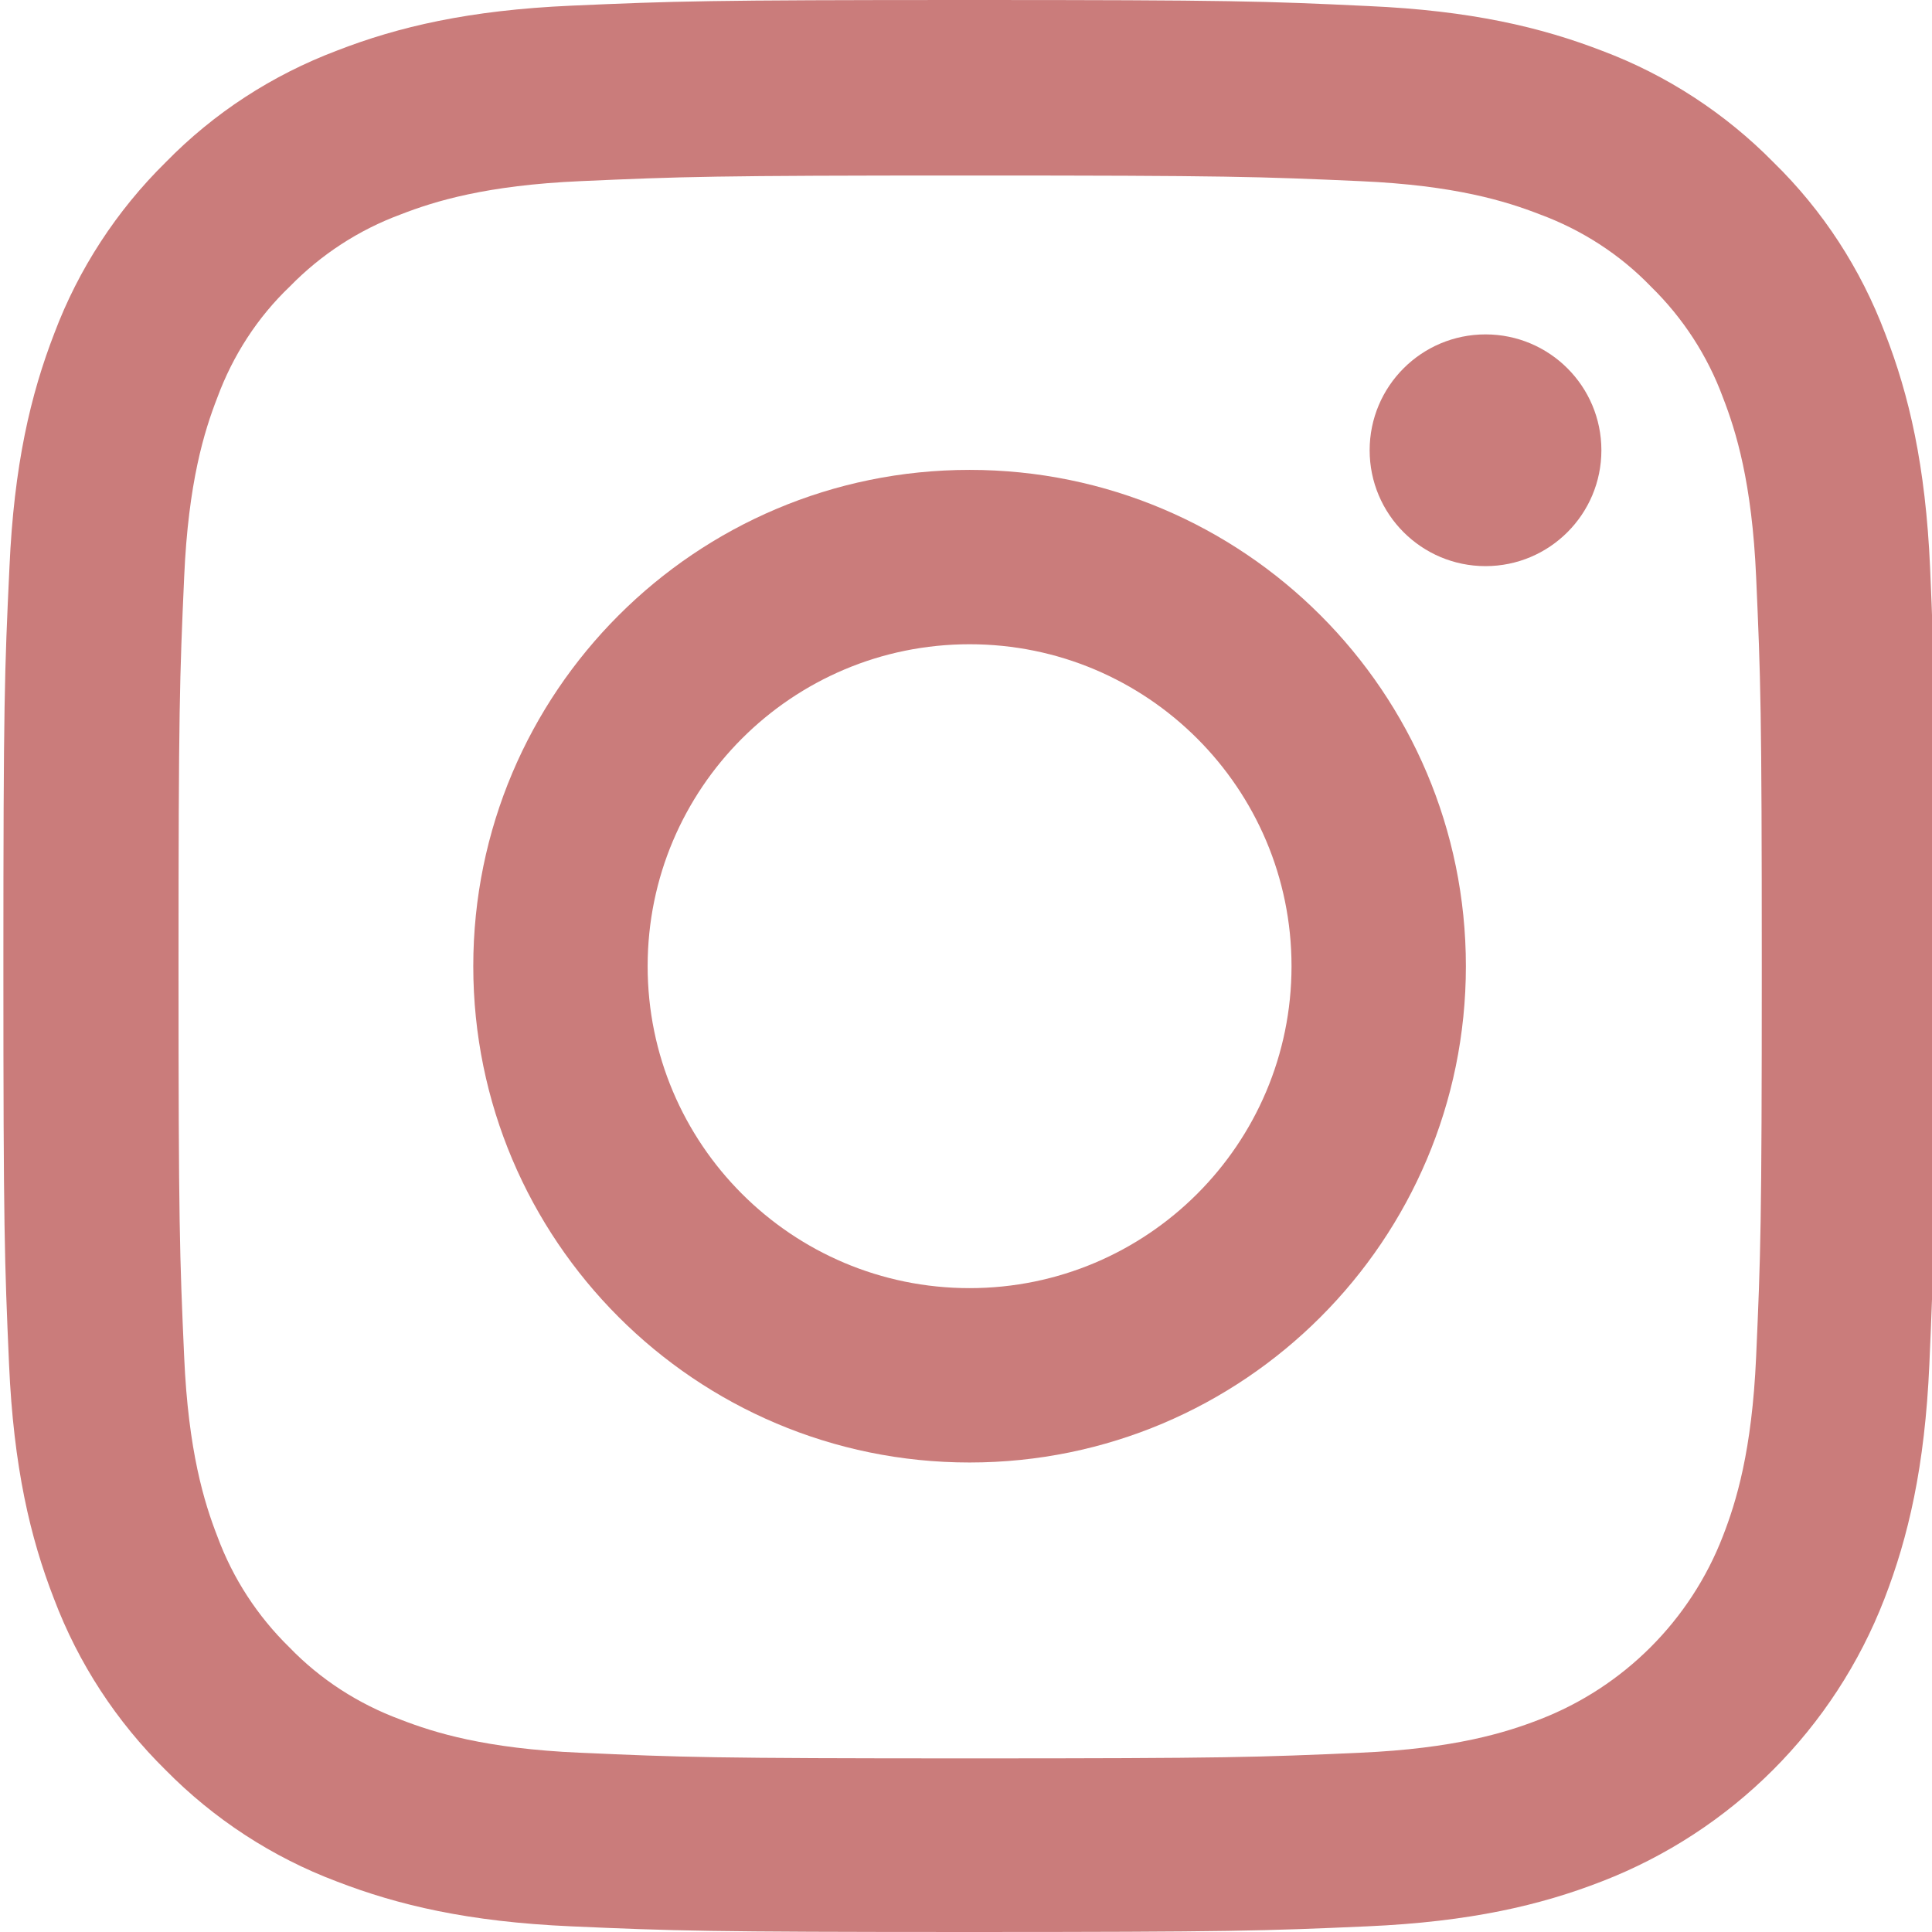
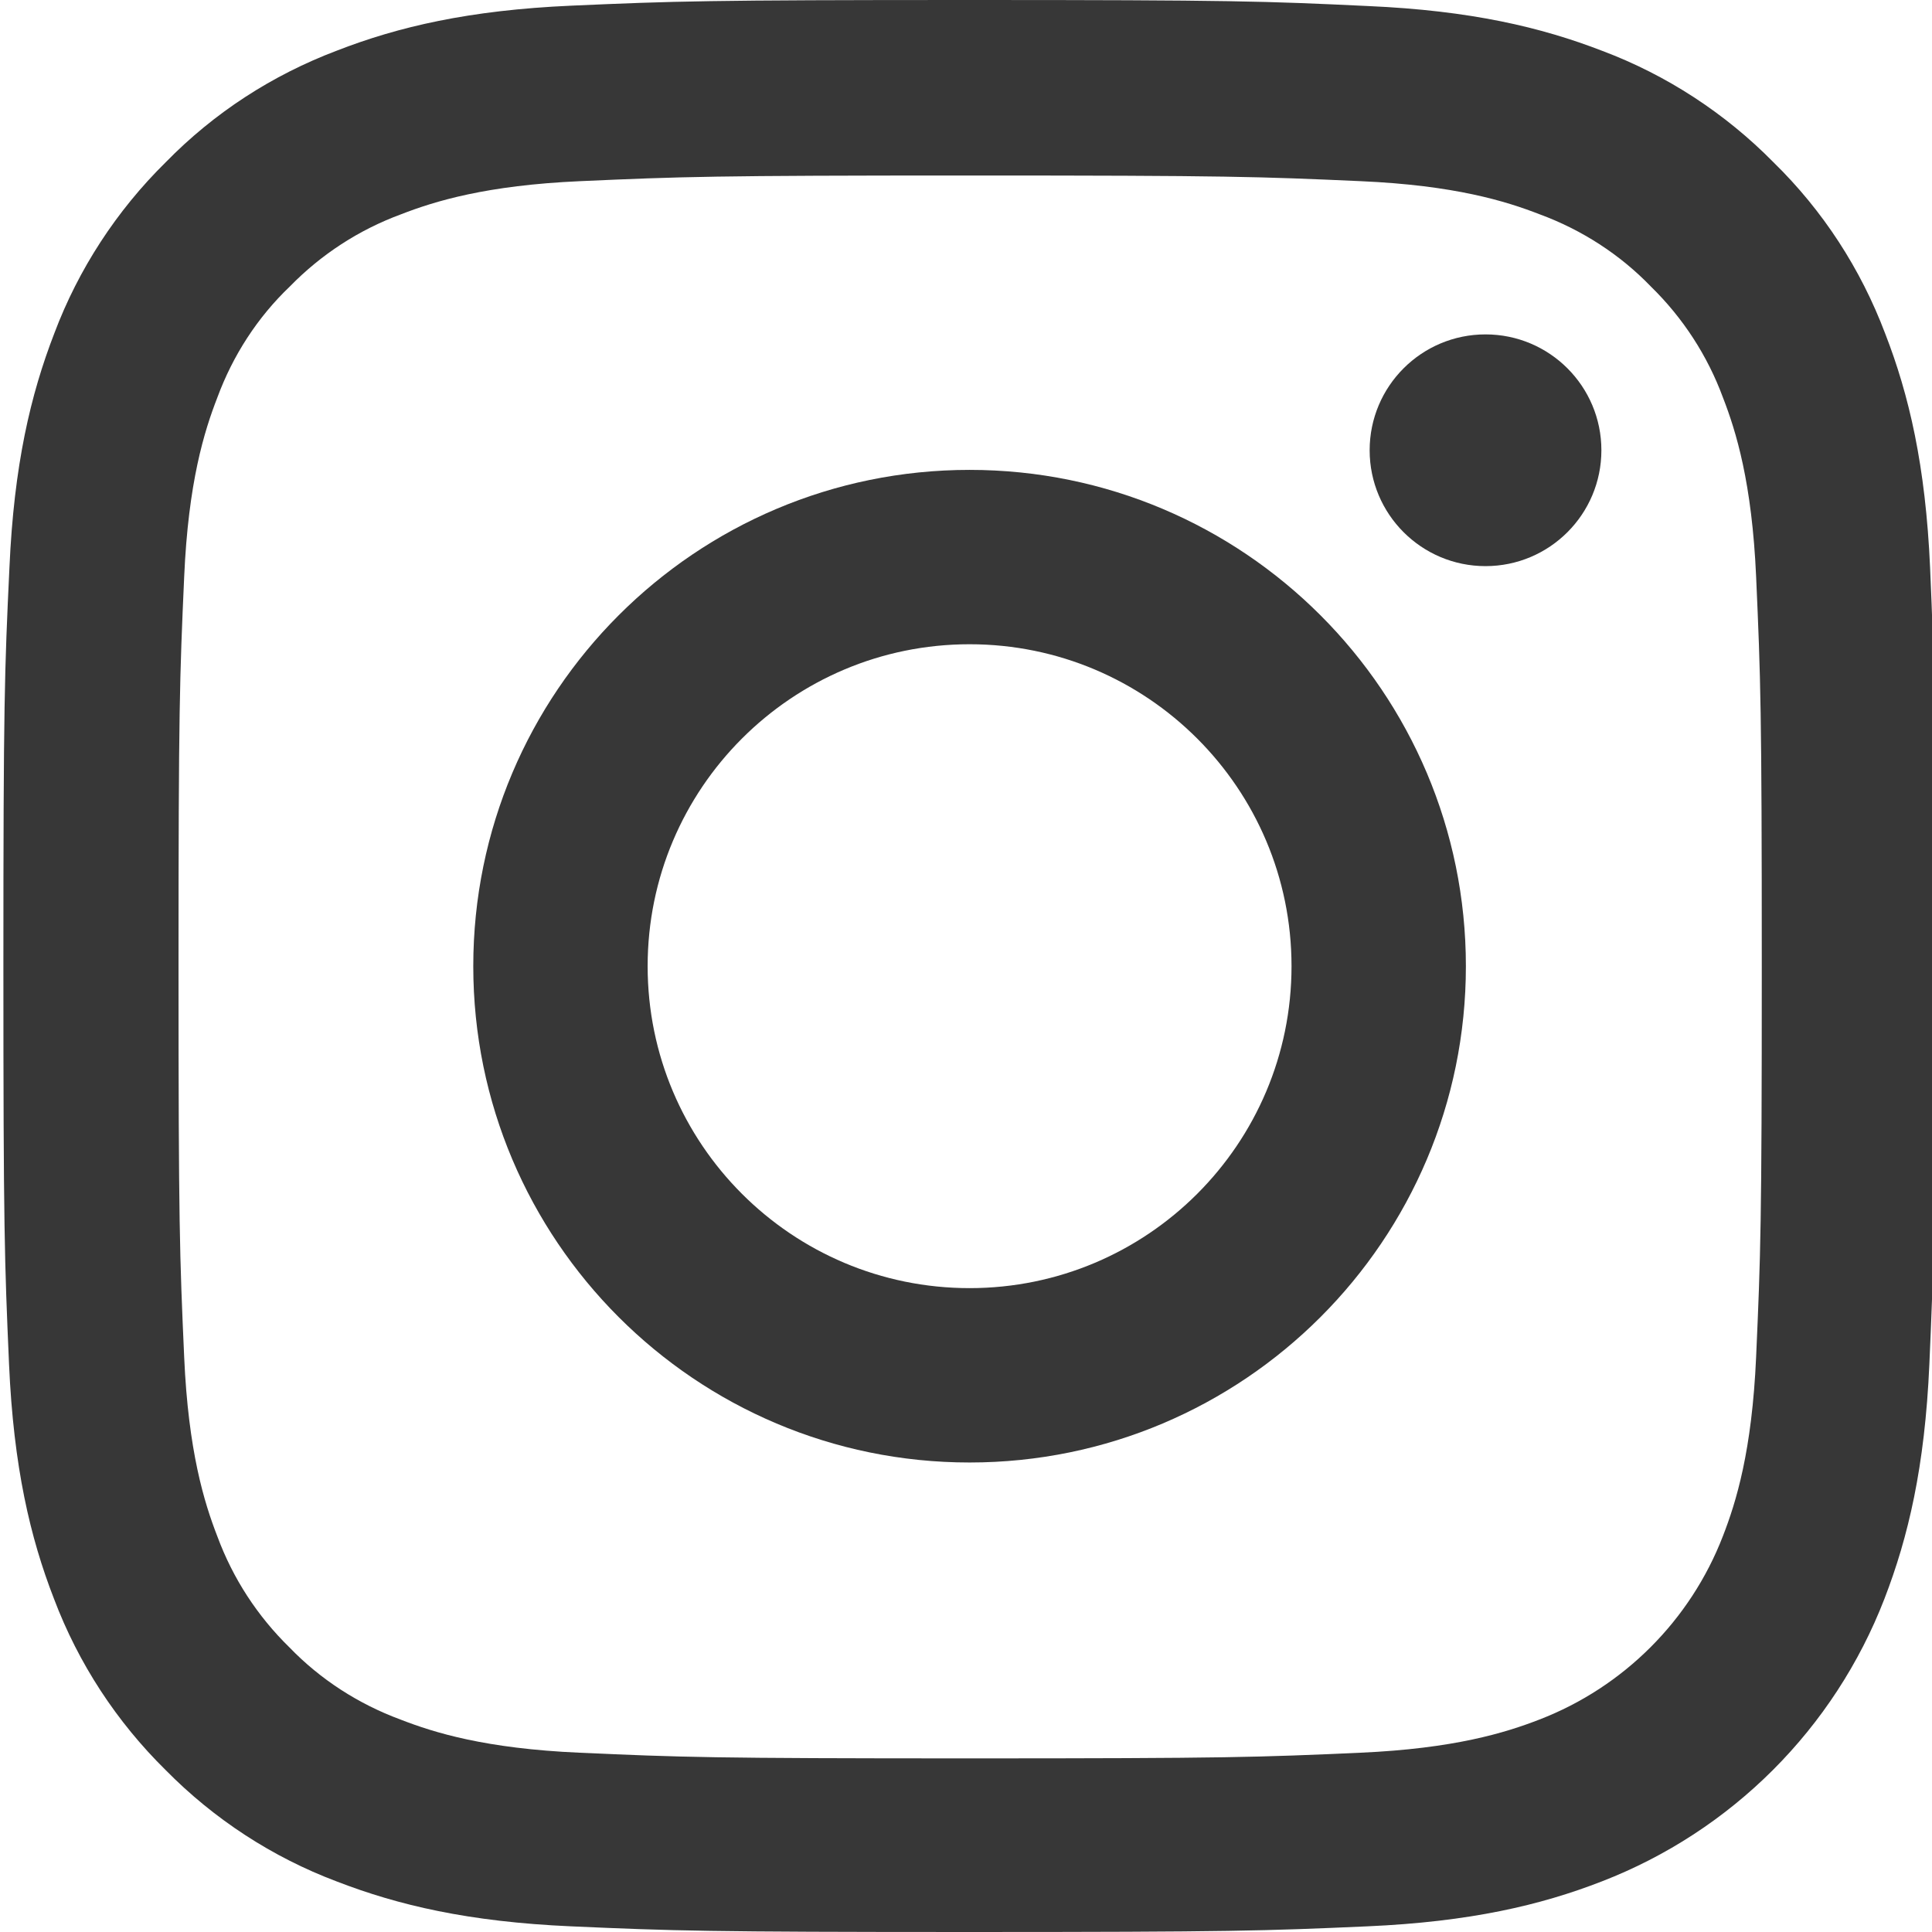
<svg xmlns="http://www.w3.org/2000/svg" version="1.1" width="512" height="512" x="0" y="0" viewBox="0 0 511 511.9" style="enable-background:new 0 0 512 512" xml:space="preserve" class="">
  <g>
-     <path d="m510.949 150.5c-1.199-27.199-5.598-45.898-11.898-62.102-6.5-17.199-16.5-32.598-29.602-45.398-12.801-13-28.301-23.102-45.301-29.5-16.297-6.301-34.898-10.699-62.098-11.898-27.402-1.301-36.102-1.602-105.602-1.602s-78.199.301-105.5 1.5c-27.199 1.199-45.898 5.602-62.098 11.898-17.203 6.5-32.602 16.5-45.402 29.602-13 12.801-23.098 28.301-29.5 45.301-6.301 16.301-10.699 34.898-11.898 62.098-1.301 27.402-1.602 36.102-1.602 105.602s.301 78.199 1.5 105.5c1.199 27.199 5.602 45.898 11.902 62.102 6.5 17.199 16.598 32.598 29.598 45.398 12.801 13 28.301 23.102 45.301 29.5 16.301 6.301 34.898 10.699 62.102 11.898 27.297 1.203 36 1.5 105.5 1.5s78.199-.297 105.5-1.5c27.199-1.199 45.898-5.598 62.098-11.898 34.402-13.301 61.602-40.5 74.902-74.898 6.297-16.301 10.699-34.902 11.898-62.102 1.199-27.301 1.5-36 1.5-105.5s-.102-78.199-1.301-105.5zm-46.098 209c-1.102 25-5.301 38.5-8.801 47.5-8.602 22.301-26.301 40-48.602 48.602-9 3.5-22.598 7.699-47.5 8.797-27 1.203-35.098 1.5-103.398 1.5s-76.5-.297-103.402-1.5c-25-1.098-38.5-5.297-47.5-8.797-11.098-4.102-21.199-10.602-29.398-19.102-8.5-8.301-15-18.301-19.102-29.398-3.5-9-7.699-22.602-8.797-47.5-1.203-27-1.5-35.102-1.5-103.402s.297-76.5 1.5-103.398c1.098-25 5.297-38.5 8.797-47.5 4.102-11.102 10.602-21.199 19.203-29.402 8.297-8.5 18.297-15 29.398-19.098 9-3.5 22.602-7.699 47.5-8.801 27-1.199 35.102-1.5 103.398-1.5 68.402 0 76.5.301 103.402 1.5 25 1.102 38.5 5.301 47.5 8.801 11.098 4.098 21.199 10.598 29.398 19.098 8.5 8.301 15 18.301 19.102 29.402 3.5 9 7.699 22.598 8.801 47.5 1.199 27 1.5 35.098 1.5 103.398s-.301 76.301-1.5 103.301zm0 0" fill="#ca7c7b" data-original="#000000" style="" />
-     <path d="m256.449 124.5c-72.598 0-131.5 58.898-131.5 131.5s58.902 131.5 131.5 131.5c72.602 0 131.5-58.898 131.5-131.5s-58.898-131.5-131.5-131.5zm0 216.801c-47.098 0-85.301-38.199-85.301-85.301s38.203-85.301 85.301-85.301c47.102 0 85.301 38.199 85.301 85.301s-38.199 85.301-85.301 85.301zm0 0" fill="#ca7c7b" data-original="#000000" style="" />
-     <path d="m423.852 119.301c0 16.953-13.746 30.699-30.703 30.699-16.953 0-30.699-13.746-30.699-30.699 0-16.957 13.746-30.699 30.699-30.699 16.957 0 30.703 13.742 30.703 30.699zm0 0" fill="#ca7c7b" data-original="#000000" style="" />
+     <path d="m510.949 150.5c-1.199-27.199-5.598-45.898-11.898-62.102-6.5-17.199-16.5-32.598-29.602-45.398-12.801-13-28.301-23.102-45.301-29.5-16.297-6.301-34.898-10.699-62.098-11.898-27.402-1.301-36.102-1.602-105.602-1.602s-78.199.301-105.5 1.5c-27.199 1.199-45.898 5.602-62.098 11.898-17.203 6.5-32.602 16.5-45.402 29.602-13 12.801-23.098 28.301-29.5 45.301-6.301 16.301-10.699 34.898-11.898 62.098-1.301 27.402-1.602 36.102-1.602 105.602s.301 78.199 1.5 105.5c1.199 27.199 5.602 45.898 11.902 62.102 6.5 17.199 16.598 32.598 29.598 45.398 12.801 13 28.301 23.102 45.301 29.5 16.301 6.301 34.898 10.699 62.102 11.898 27.297 1.203 36 1.5 105.5 1.5s78.199-.297 105.5-1.5c27.199-1.199 45.898-5.598 62.098-11.898 34.402-13.301 61.602-40.5 74.902-74.898 6.297-16.301 10.699-34.902 11.898-62.102 1.199-27.301 1.5-36 1.5-105.5s-.102-78.199-1.301-105.5zm-46.098 209c-1.102 25-5.301 38.5-8.801 47.5-8.602 22.301-26.301 40-48.602 48.602-9 3.5-22.598 7.699-47.5 8.797-27 1.203-35.098 1.5-103.398 1.5s-76.5-.297-103.402-1.5c-25-1.098-38.5-5.297-47.5-8.797-11.098-4.102-21.199-10.602-29.398-19.102-8.5-8.301-15-18.301-19.102-29.398-3.5-9-7.699-22.602-8.797-47.5-1.203-27-1.5-35.102-1.5-103.402s.297-76.5 1.5-103.398c1.098-25 5.297-38.5 8.797-47.5 4.102-11.102 10.602-21.199 19.203-29.402 8.297-8.5 18.297-15 29.398-19.098 9-3.5 22.602-7.699 47.5-8.801 27-1.199 35.102-1.5 103.398-1.5 68.402 0 76.5.301 103.402 1.5 25 1.102 38.5 5.301 47.5 8.801 11.098 4.098 21.199 10.598 29.398 19.098 8.5 8.301 15 18.301 19.102 29.402 3.5 9 7.699 22.598 8.801 47.5 1.199 27 1.5 35.098 1.5 103.398s-.301 76.301-1.5 103.301zm0 0" fill="#373737" data-original="#000000" style="" />
+     <path d="m256.449 124.5c-72.598 0-131.5 58.898-131.5 131.5s58.902 131.5 131.5 131.5c72.602 0 131.5-58.898 131.5-131.5s-58.898-131.5-131.5-131.5zm0 216.801c-47.098 0-85.301-38.199-85.301-85.301s38.203-85.301 85.301-85.301c47.102 0 85.301 38.199 85.301 85.301s-38.199 85.301-85.301 85.301zm0 0" fill="#373737" data-original="#000000" style="" />
+     <path d="m423.852 119.301c0 16.953-13.746 30.699-30.703 30.699-16.953 0-30.699-13.746-30.699-30.699 0-16.957 13.746-30.699 30.699-30.699 16.957 0 30.703 13.742 30.703 30.699zm0 0" fill="#373737" data-original="#000000" style="" />
  </g>
</svg>
